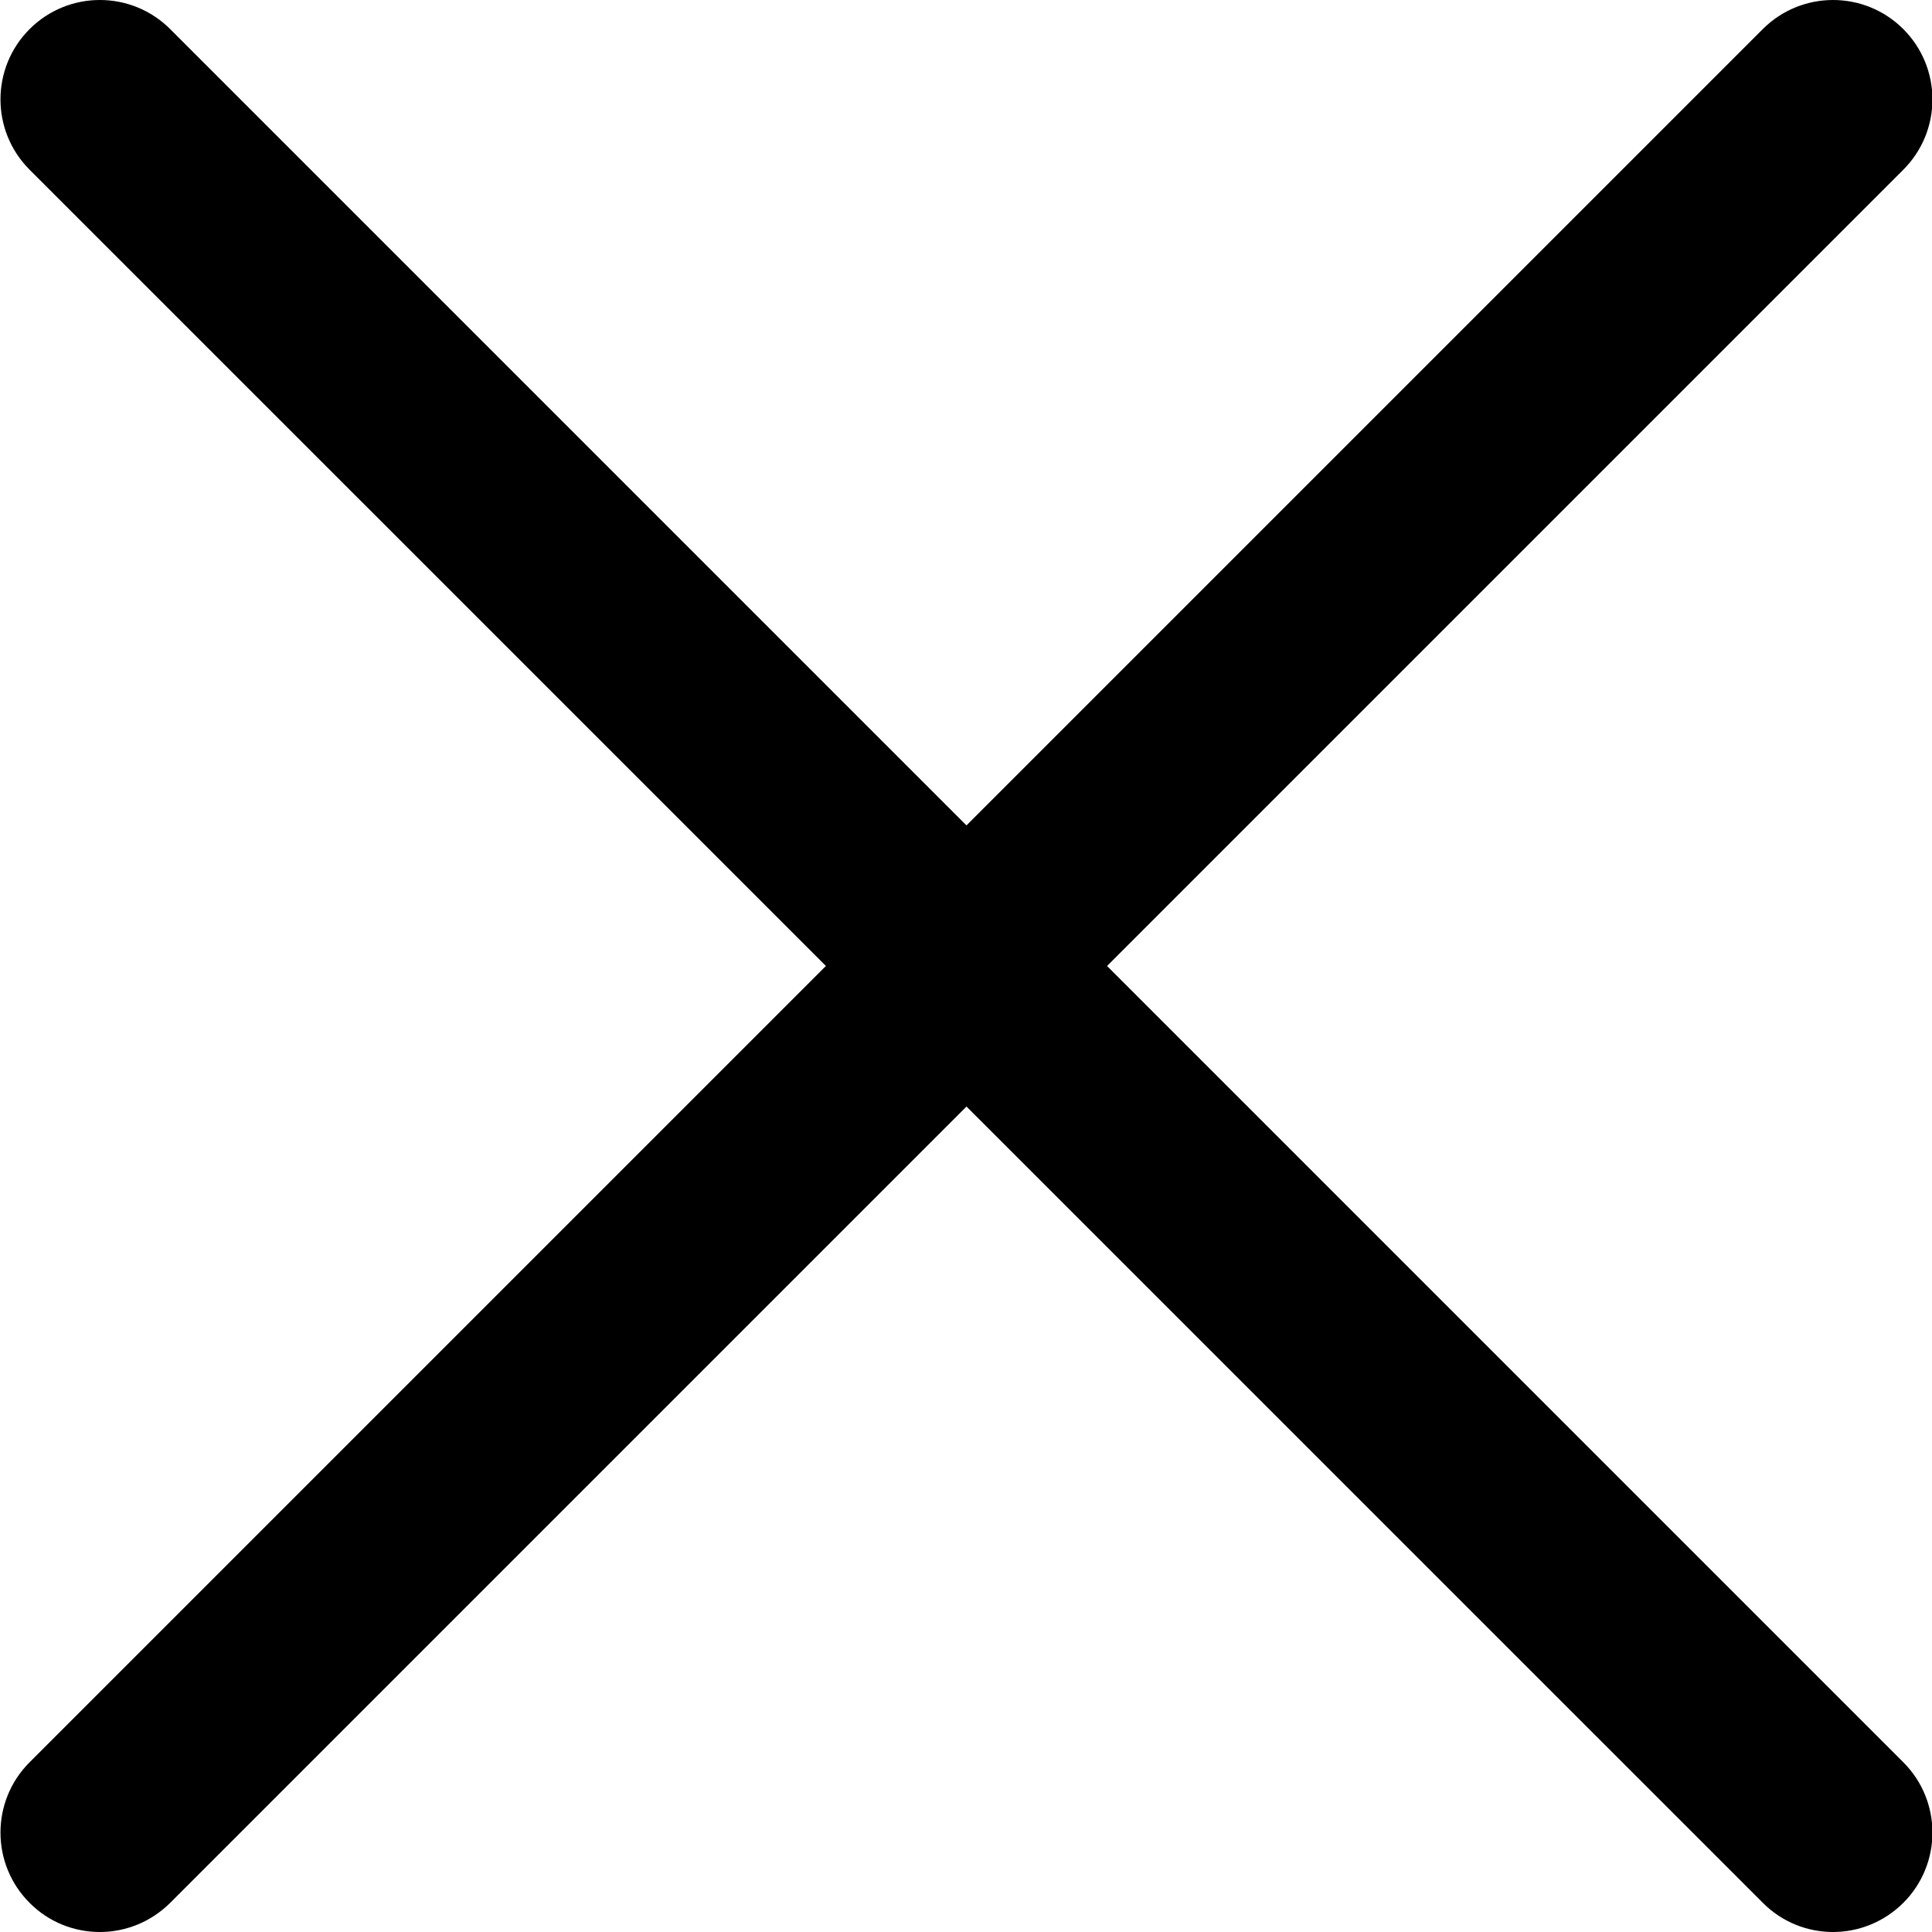
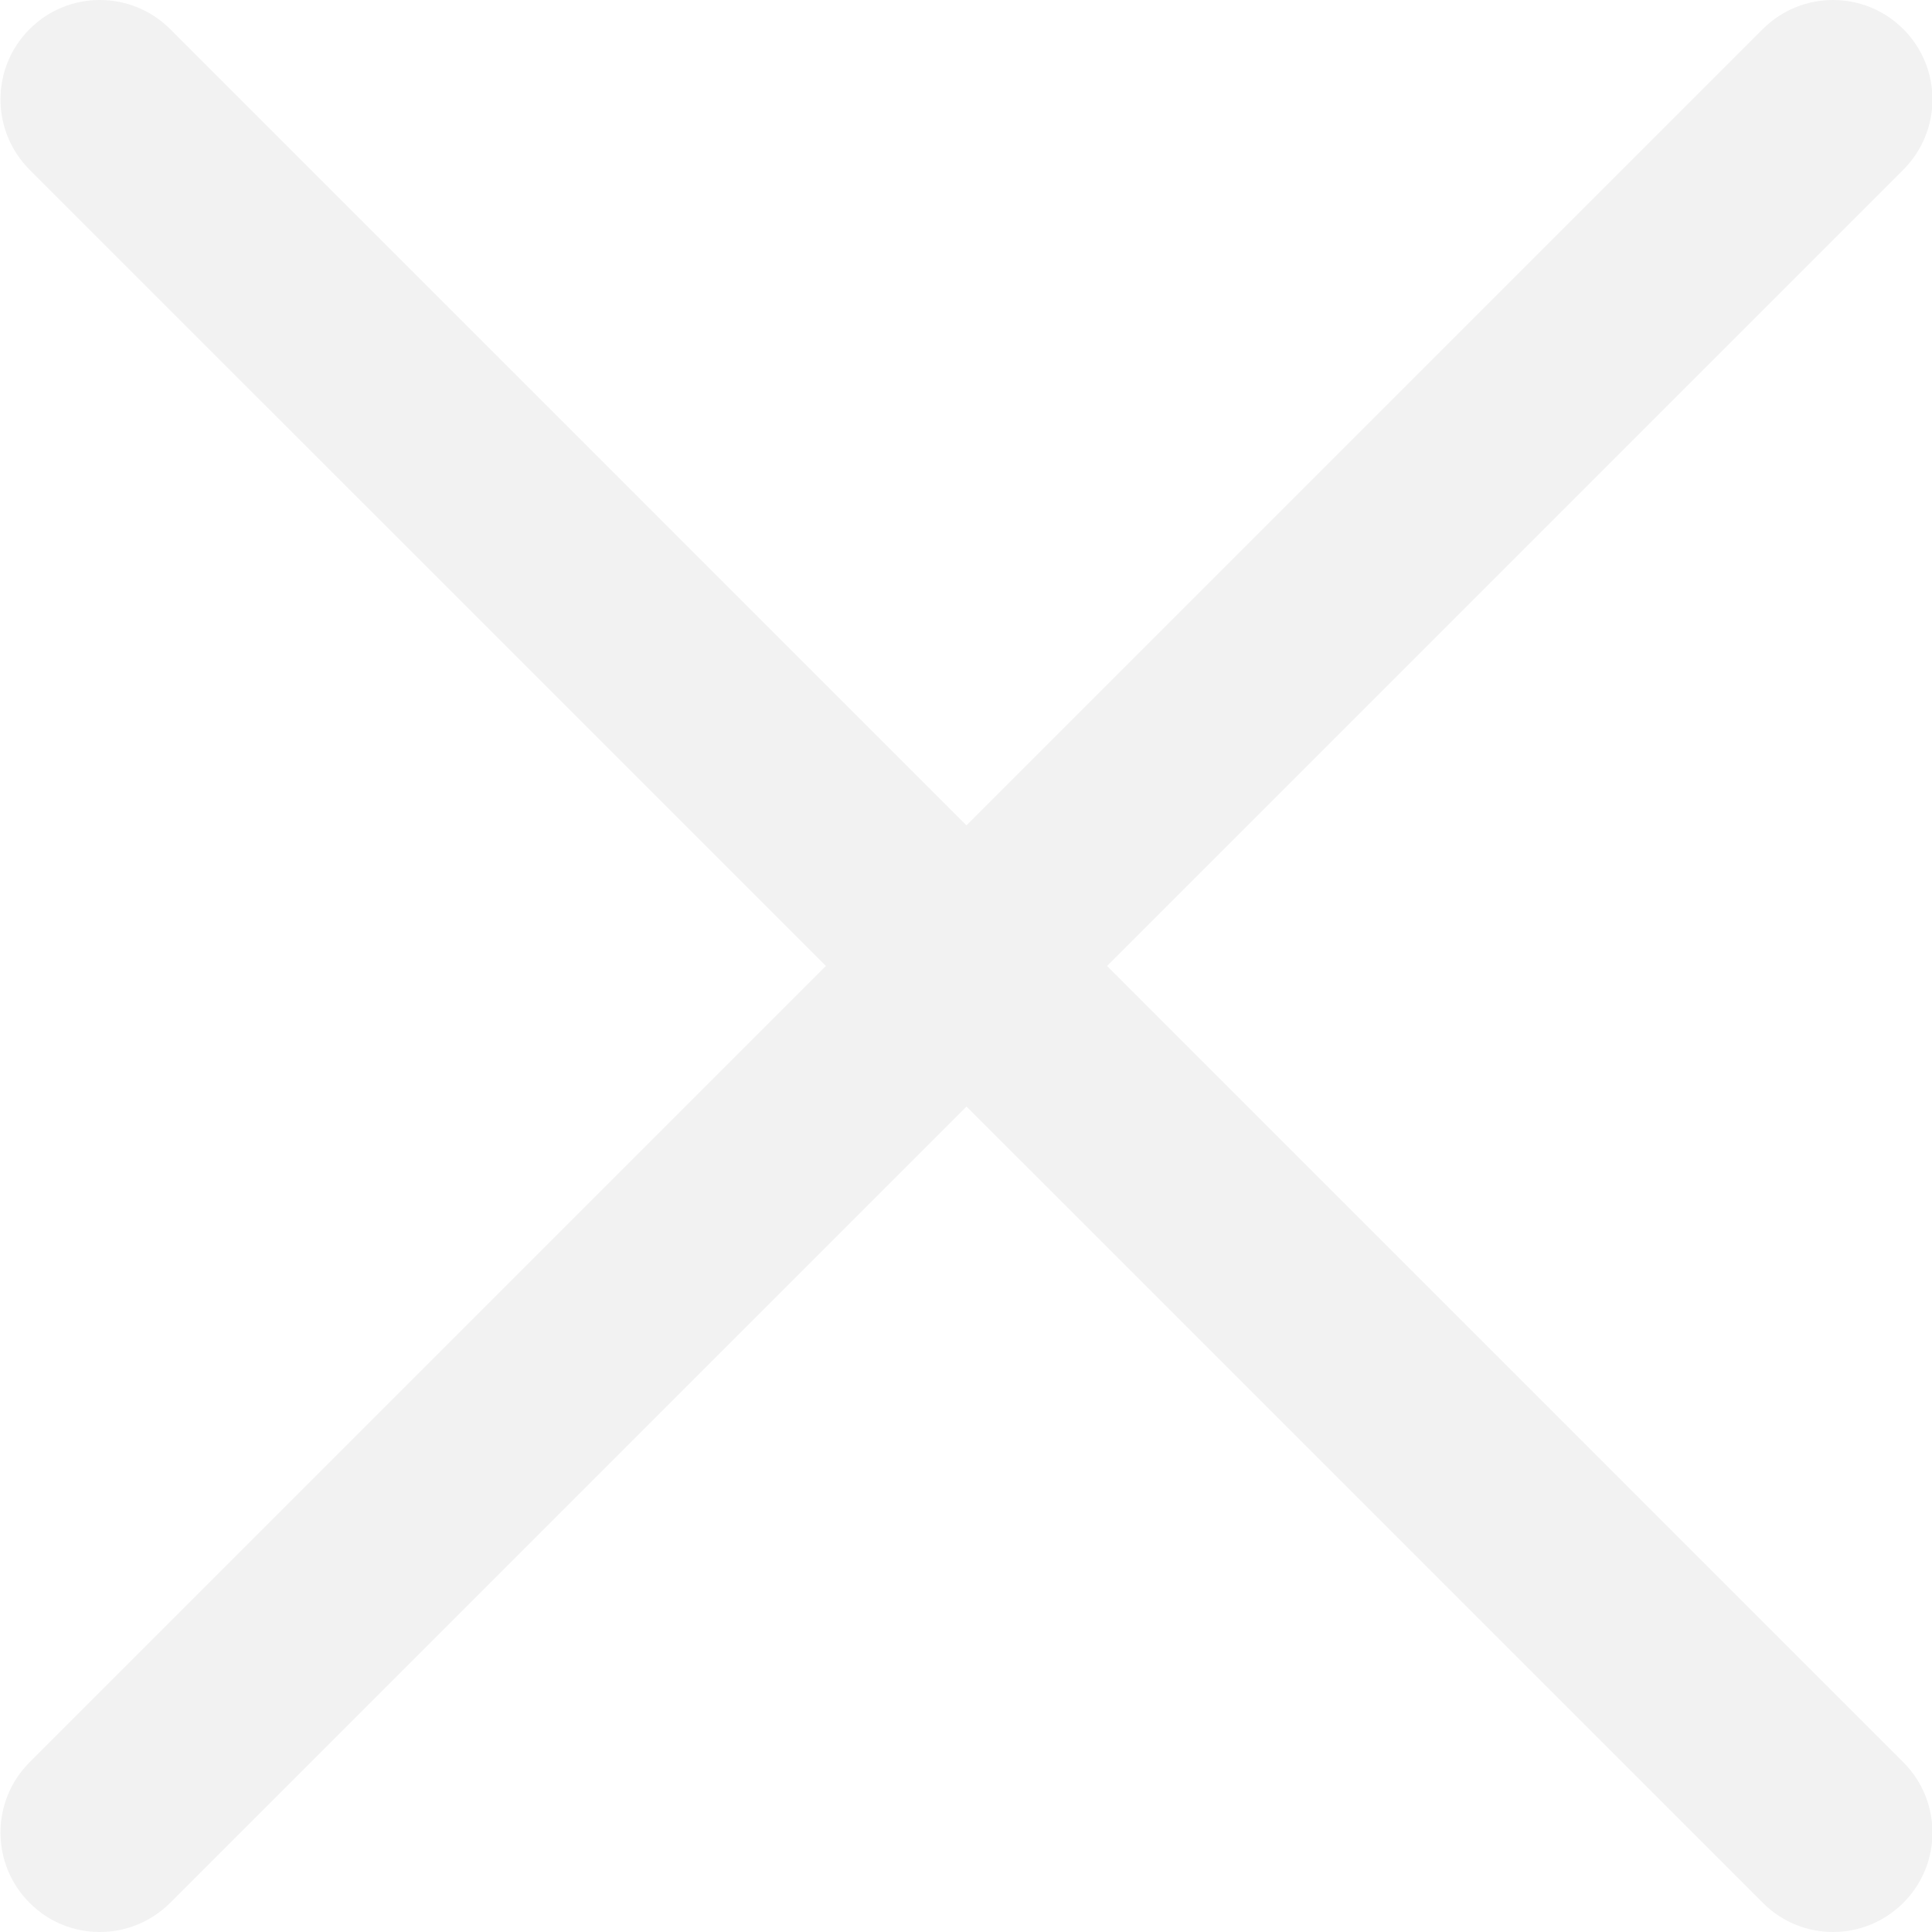
- <svg xmlns="http://www.w3.org/2000/svg" height="311pt" viewBox="0 0 311 311.077" width="311pt">
+ <svg xmlns="http://www.w3.org/2000/svg" height="311pt" viewBox="0 0 311 311.077" fill="#f2f2f2" width="311pt">
  <path d="m16.035 311.078c-4.098 0-8.195-1.559-11.309-4.695-6.25-6.25-6.25-16.383 0-22.633l279.062-279.062c6.25-6.25 16.383-6.25 22.633 0s6.25 16.383 0 22.637l-279.059 279.059c-3.137 3.117-7.234 4.695-11.328 4.695zm0 0" />
  <path d="m295.117 311.078c-4.098 0-8.191-1.559-11.309-4.695l-279.082-279.059c-6.25-6.254-6.25-16.387 0-22.637s16.383-6.25 22.637 0l279.059 279.062c6.25 6.25 6.25 16.383 0 22.633-3.137 3.117-7.23 4.695-11.305 4.695zm0 0" />
</svg>
